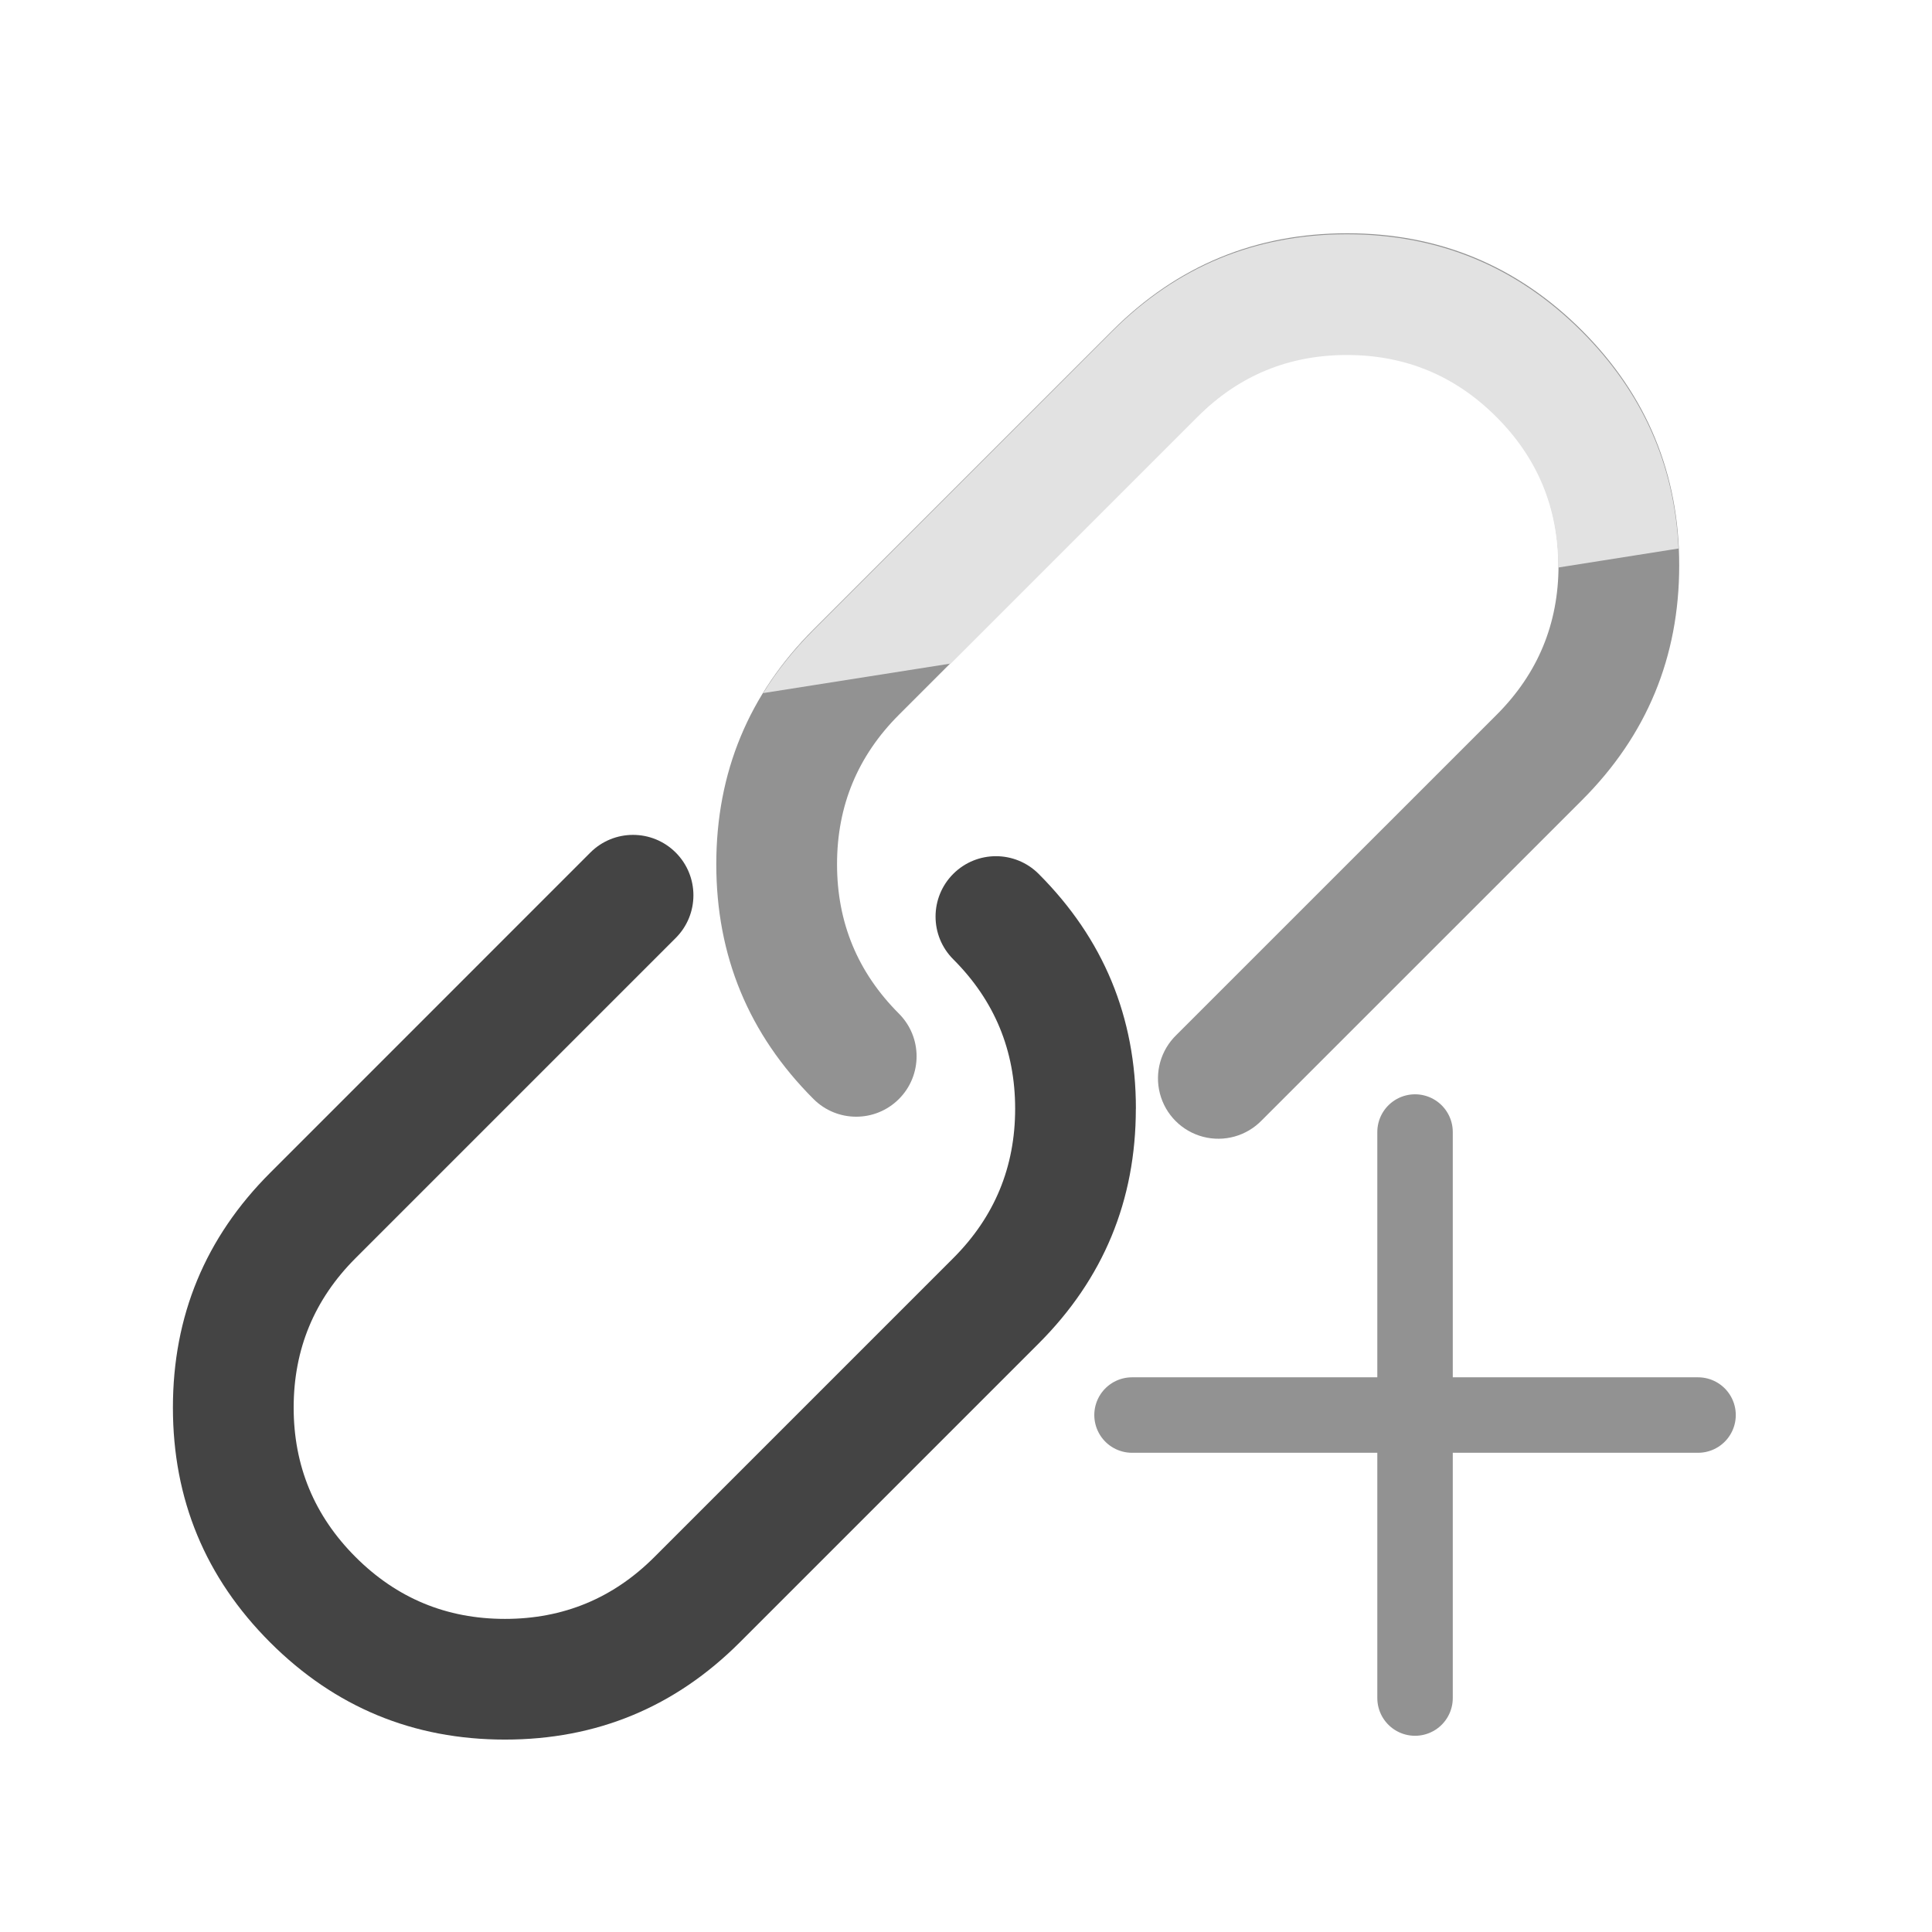
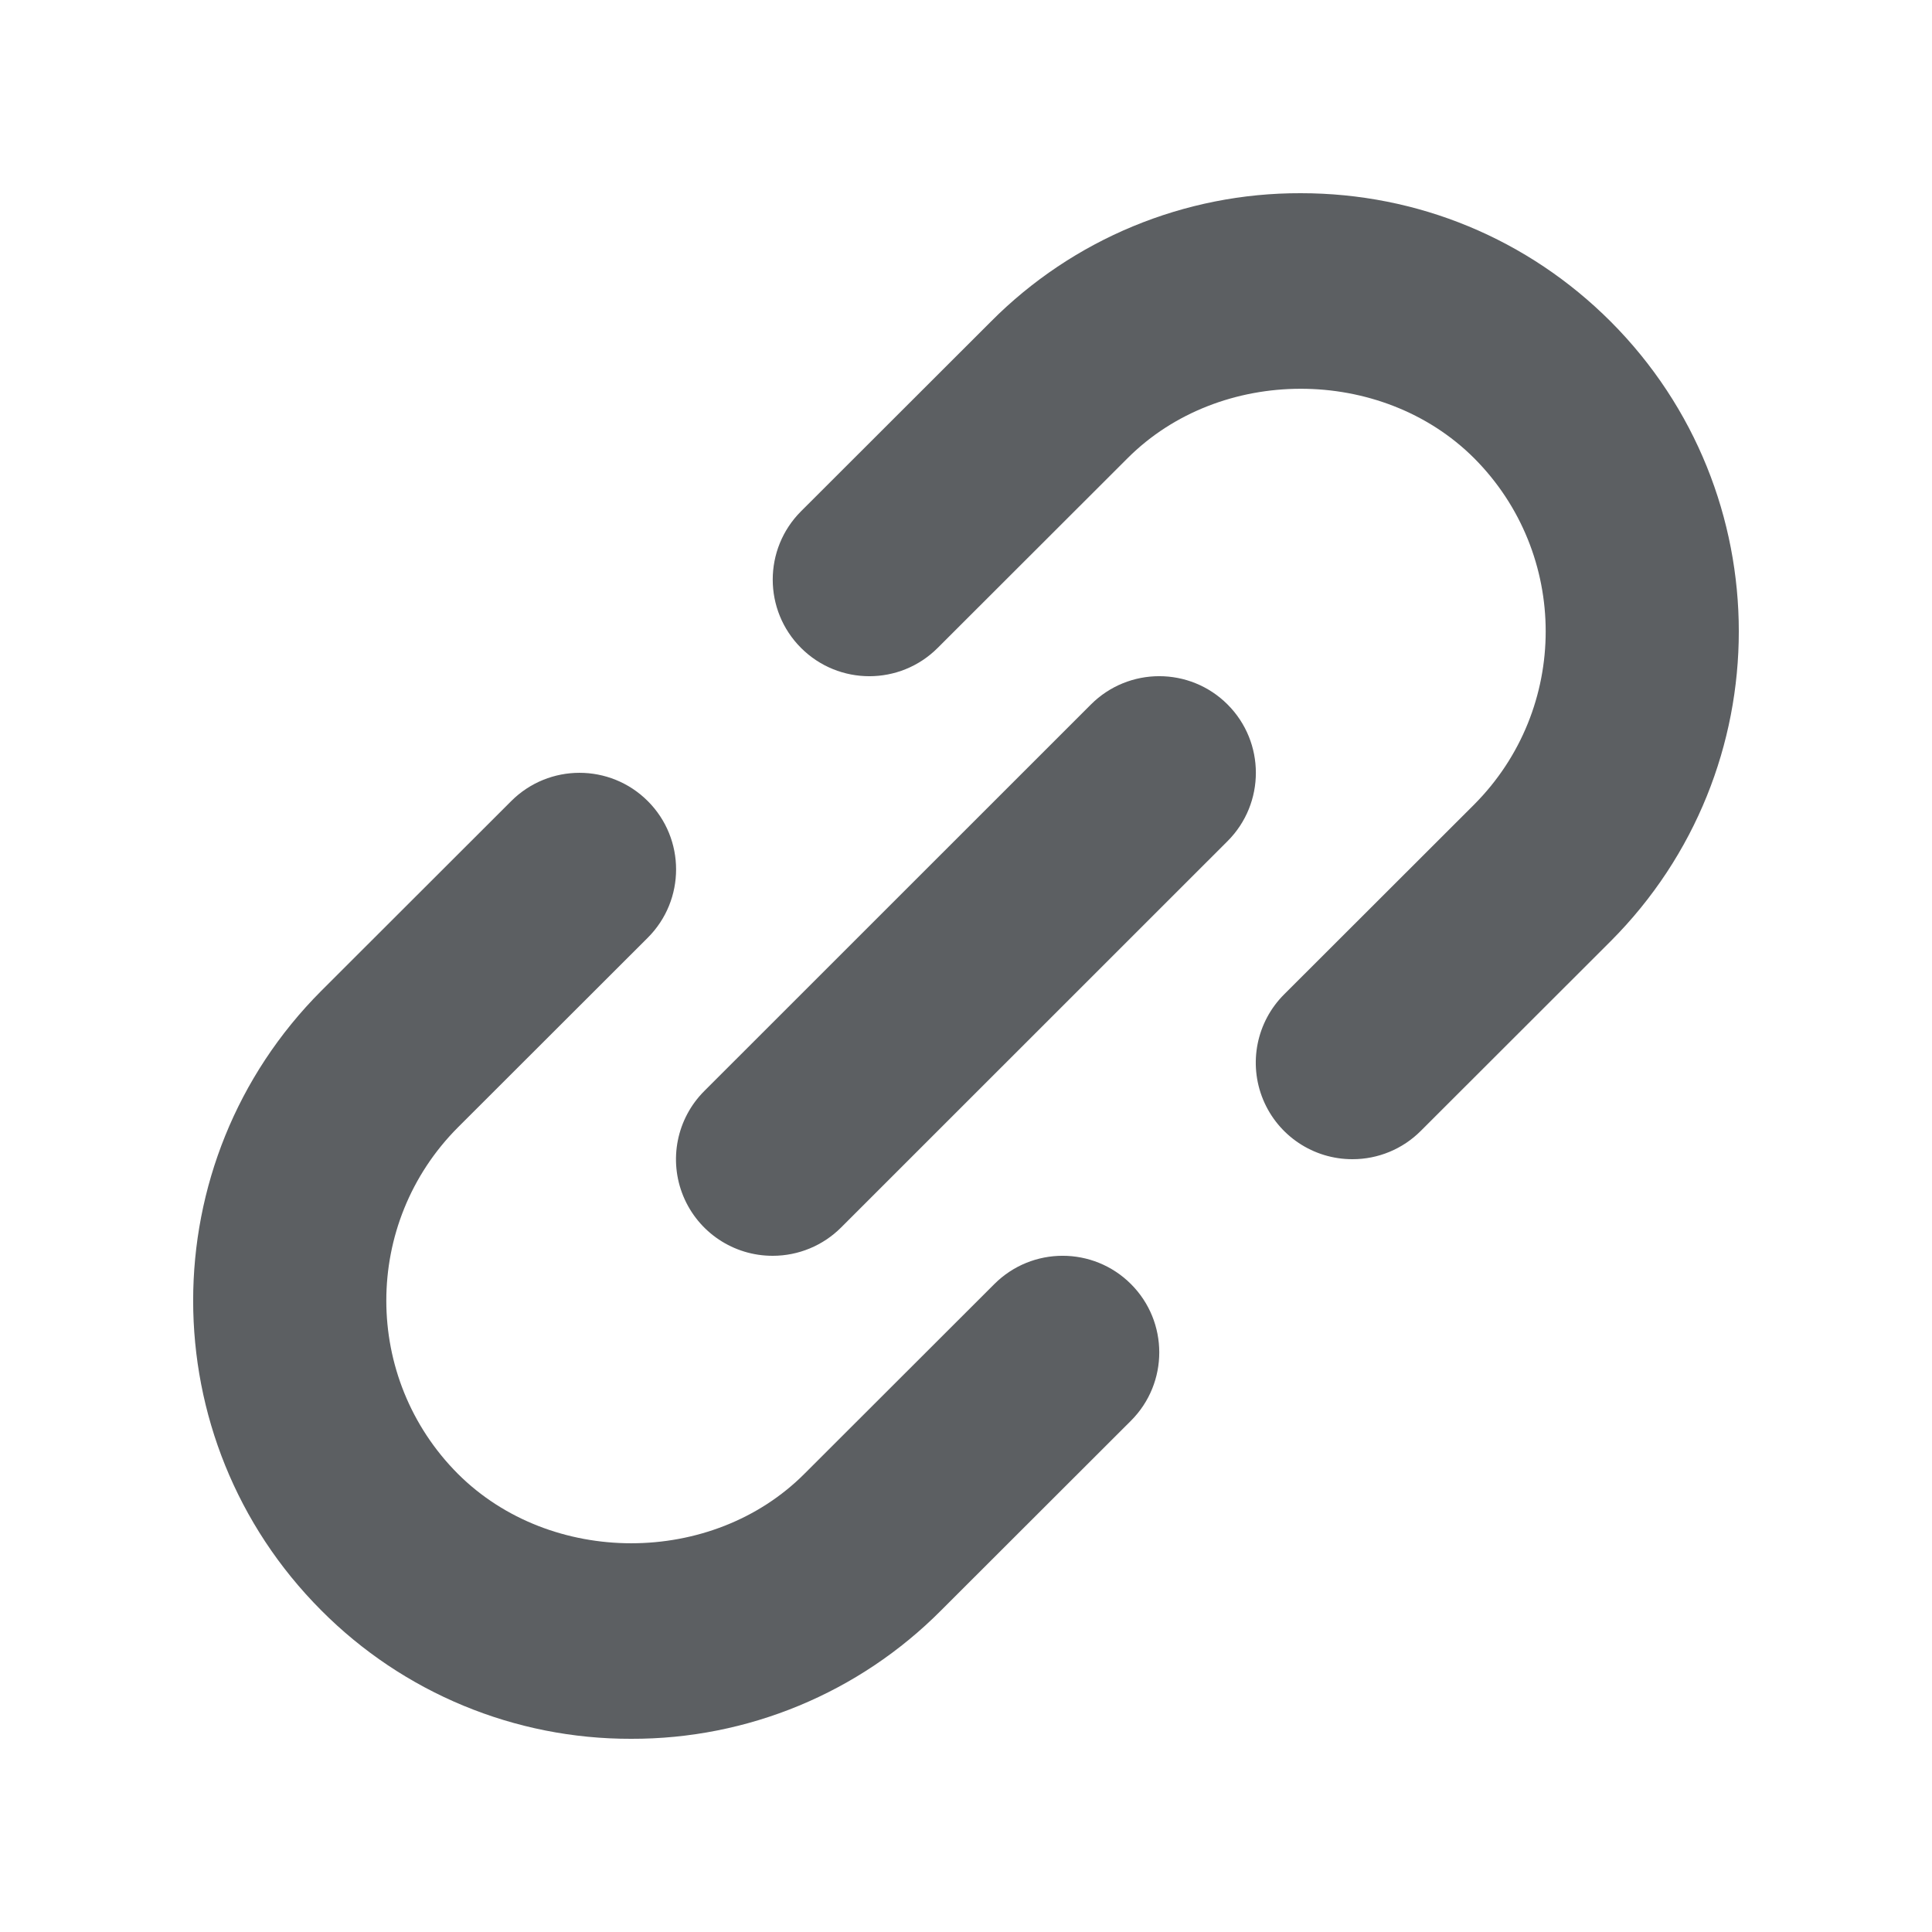
- <svg xmlns="http://www.w3.org/2000/svg" t="1669615609324" class="icon" viewBox="0 0 1024 1024" version="1.1" p-id="2753" width="200" height="200">
-   <path d="M379.648 458.048q0 72.896 51.52 124.448a32 32 0 1 0 45.28-45.248q-32.8-32.832-32.8-79.2 0-46.4 32.8-79.2l158.4-158.4q32.8-32.8 79.2-32.8 46.4 0 79.2 32.8 32.8 32.8 32.8 79.2 0 46.4-32.8 79.2l-169.728 169.696a32 32 0 1 0 45.248 45.248l169.728-169.696q51.52-51.52 51.52-124.448 0-72.896-51.52-124.48-51.552-51.52-124.48-51.52-72.864 0-124.416 51.52l-158.4 158.4q-51.552 51.584-51.552 124.48z" fill="#929292" p-id="2754" />
-   <path d="M504 351.68l-99.52 15.68q10.88-17.6 26.56-33.28l158.4-158.4q51.52-51.52 124.448-51.52 72.896 0 124.448 51.52 48.192 48.224 51.328 115.04l-63.776 10.08v-0.64q0-46.4-32.8-79.2-32.8-32.8-79.2-32.8-46.4 0-79.2 32.8l-130.72 130.72z" fill="#e2e2e2" p-id="2755" />
-   <path d="M602.048 587.648q0-72.896-51.552-124.48a32 32 0 1 0-45.248 45.28q32.8 32.8 32.8 79.2 0 46.4-32.8 79.2l-158.4 158.4q-32.8 32.8-79.2 32.8-46.4 0-79.2-32.8-32.8-32.832-32.8-79.2 0-46.4 32.8-79.2l169.696-169.696a32 32 0 1 0-45.248-45.28l-169.696 169.728q-51.552 51.52-51.552 124.448 0 72.896 51.52 124.448 51.584 51.52 124.48 51.52t124.448-51.52l158.4-158.4q51.52-51.52 51.52-124.448z" fill="#444444" p-id="2756" />
-   <line x1="750" y1="600" x2="750" y2="900" stroke="#929292" stroke-width="40" stroke-linecap="round" />
-   <line x1="600" y1="750" x2="900" y2="750" stroke="#929292" stroke-width="40" stroke-linecap="round" />
+ <svg xmlns="http://www.w3.org/2000/svg" width="800px" height="800px" viewBox="0 0 20 20">
+   <path d="M6.534 18a4.507 4.507 0 01-3.208-1.329 4.54 4.54 0 010-6.414l1.966-1.964a.999.999 0 111.414 1.414L4.74 11.671a2.54 2.54 0 000 3.586c.961.959 2.631.958 3.587 0l1.966-1.964a1 1 0 111.415 1.414l-1.966 1.964A4.503 4.503 0 016.534 18zm7.467-6a.999.999 0 01-.707-1.707l1.966-1.964a2.54 2.54 0 000-3.586c-.961-.959-2.631-.957-3.587 0L9.707 6.707a1 1 0 11-1.415-1.414l1.966-1.964A4.503 4.503 0 0113.466 2c1.211 0 2.351.472 3.208 1.329a4.541 4.541 0 010 6.414l-1.966 1.964a.997.997 0 01-.707.293zm-6.002 1a.999.999 0 01-.707-1.707l4.001-4a1 1 0 111.415 1.414l-4.001 4a1 1 0 01-.708.293z" fill="#5C5F62" />
</svg>
